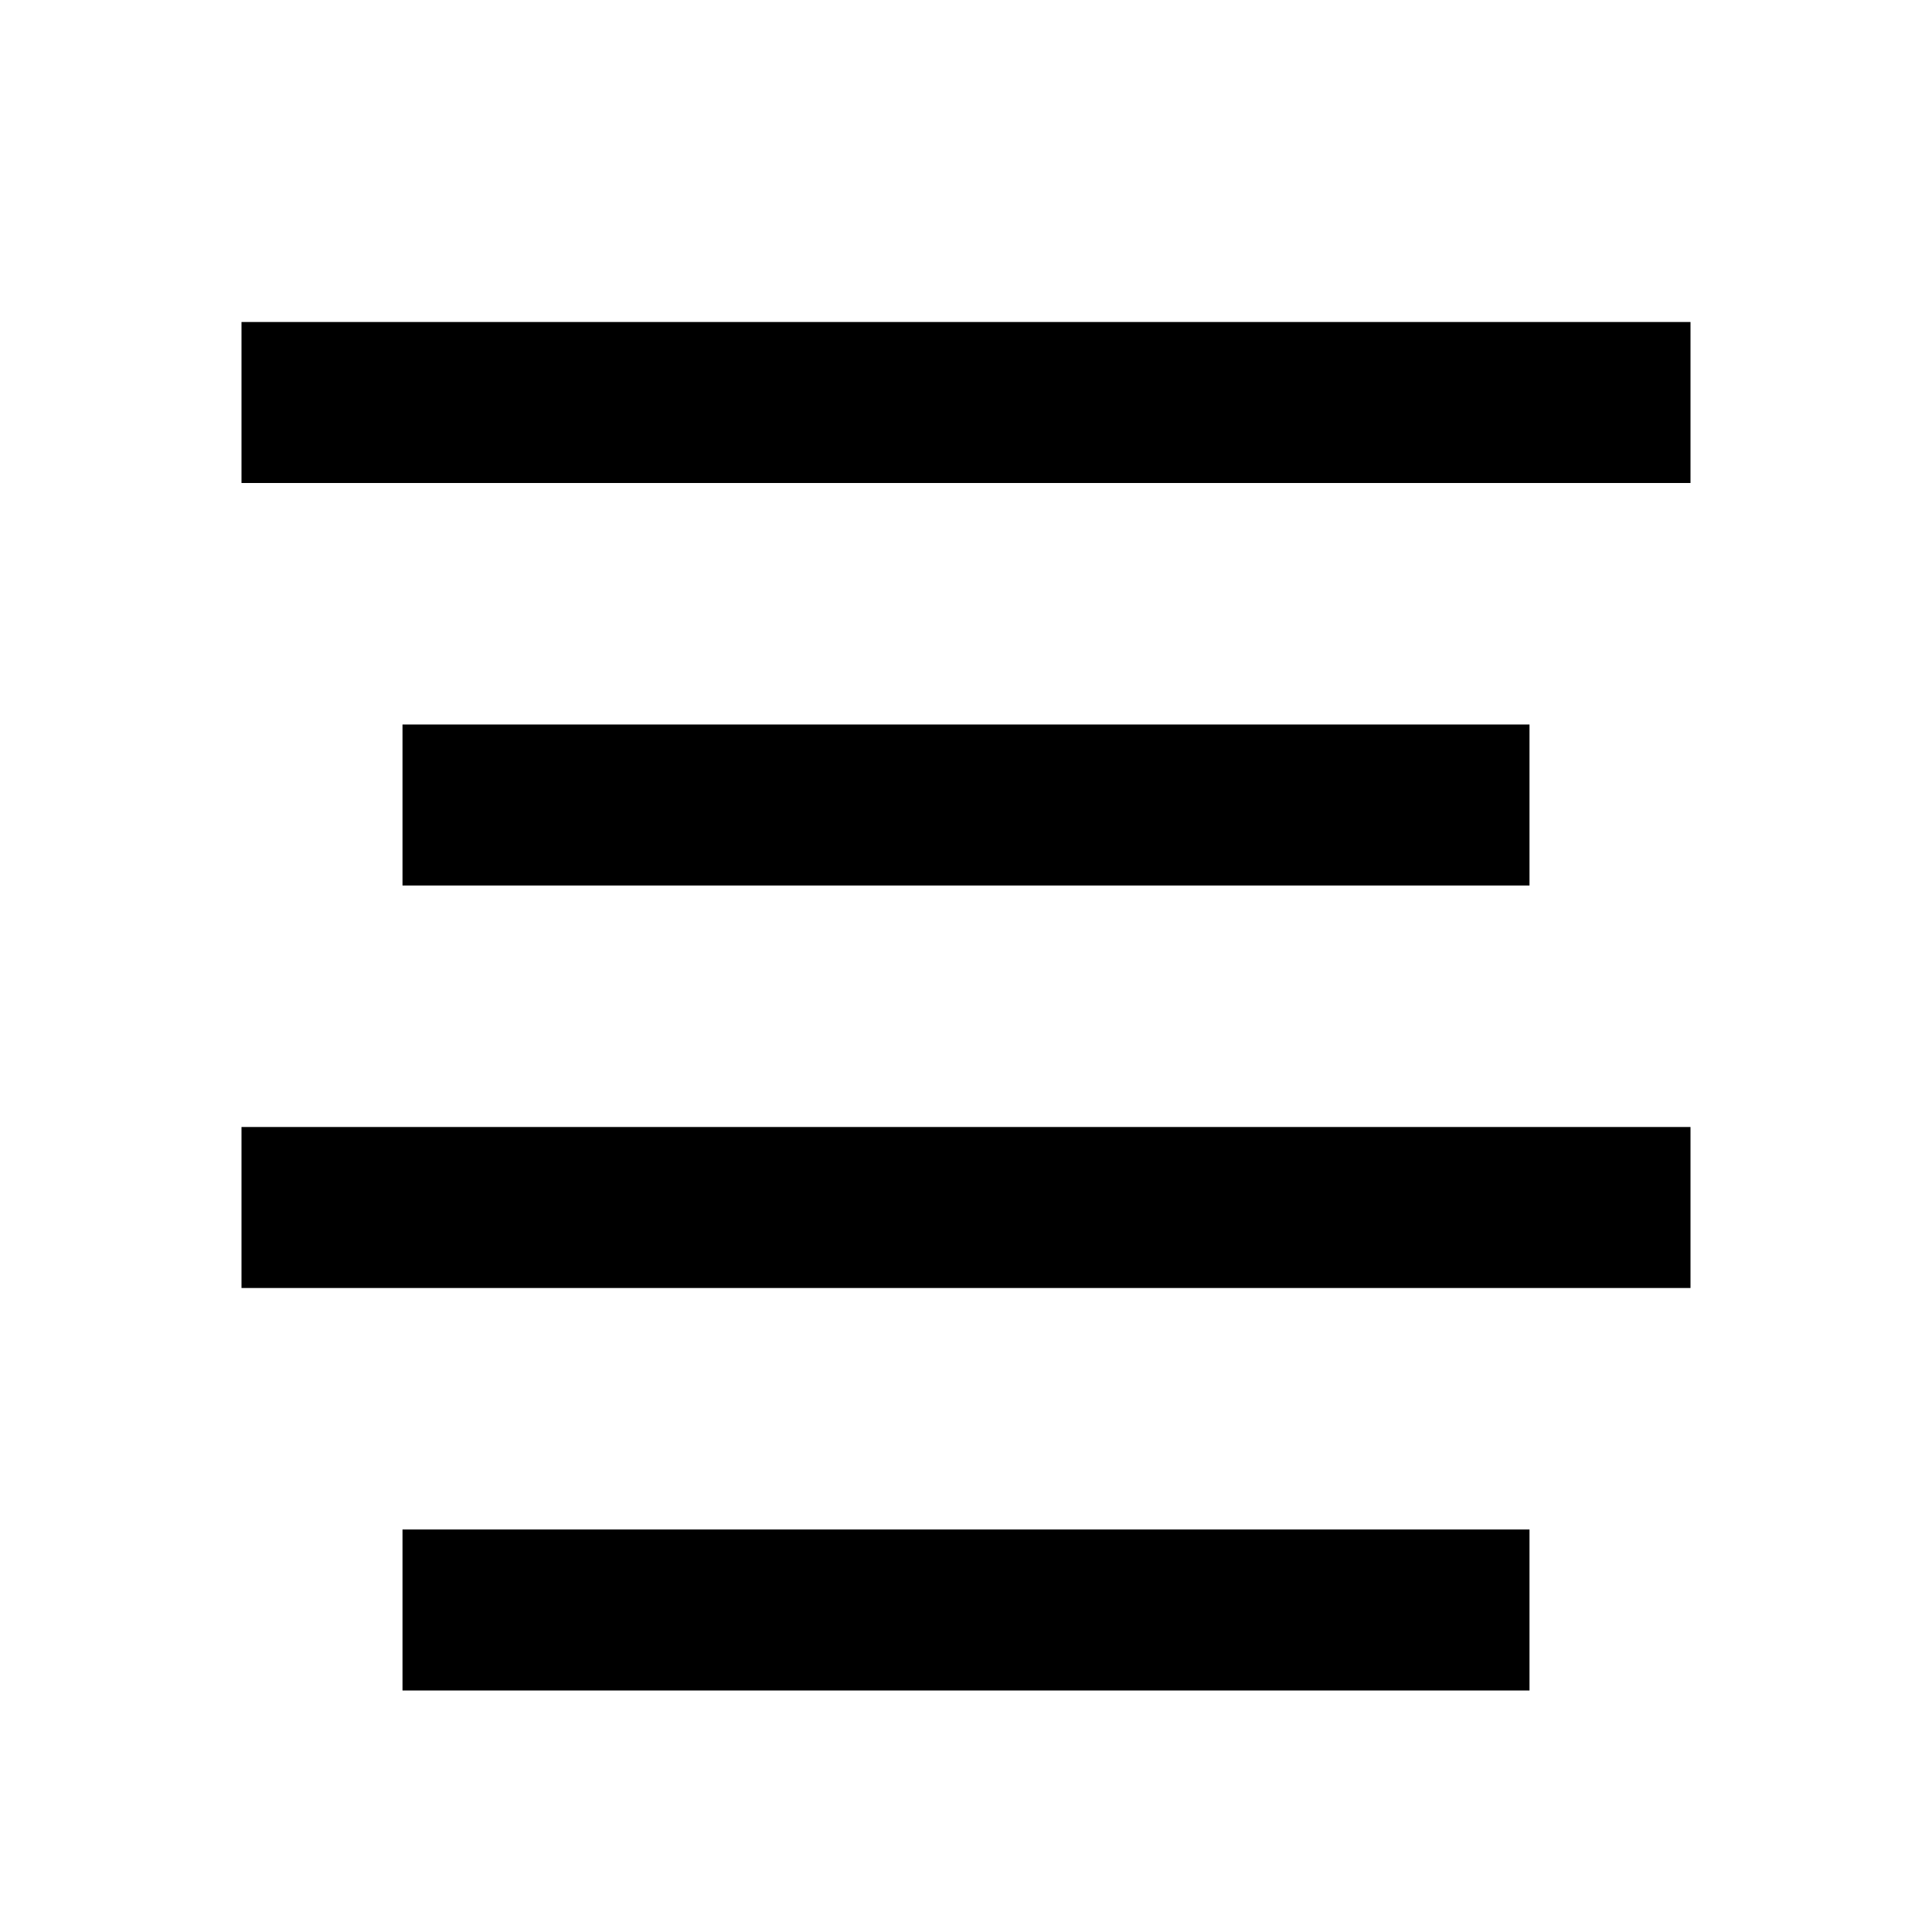
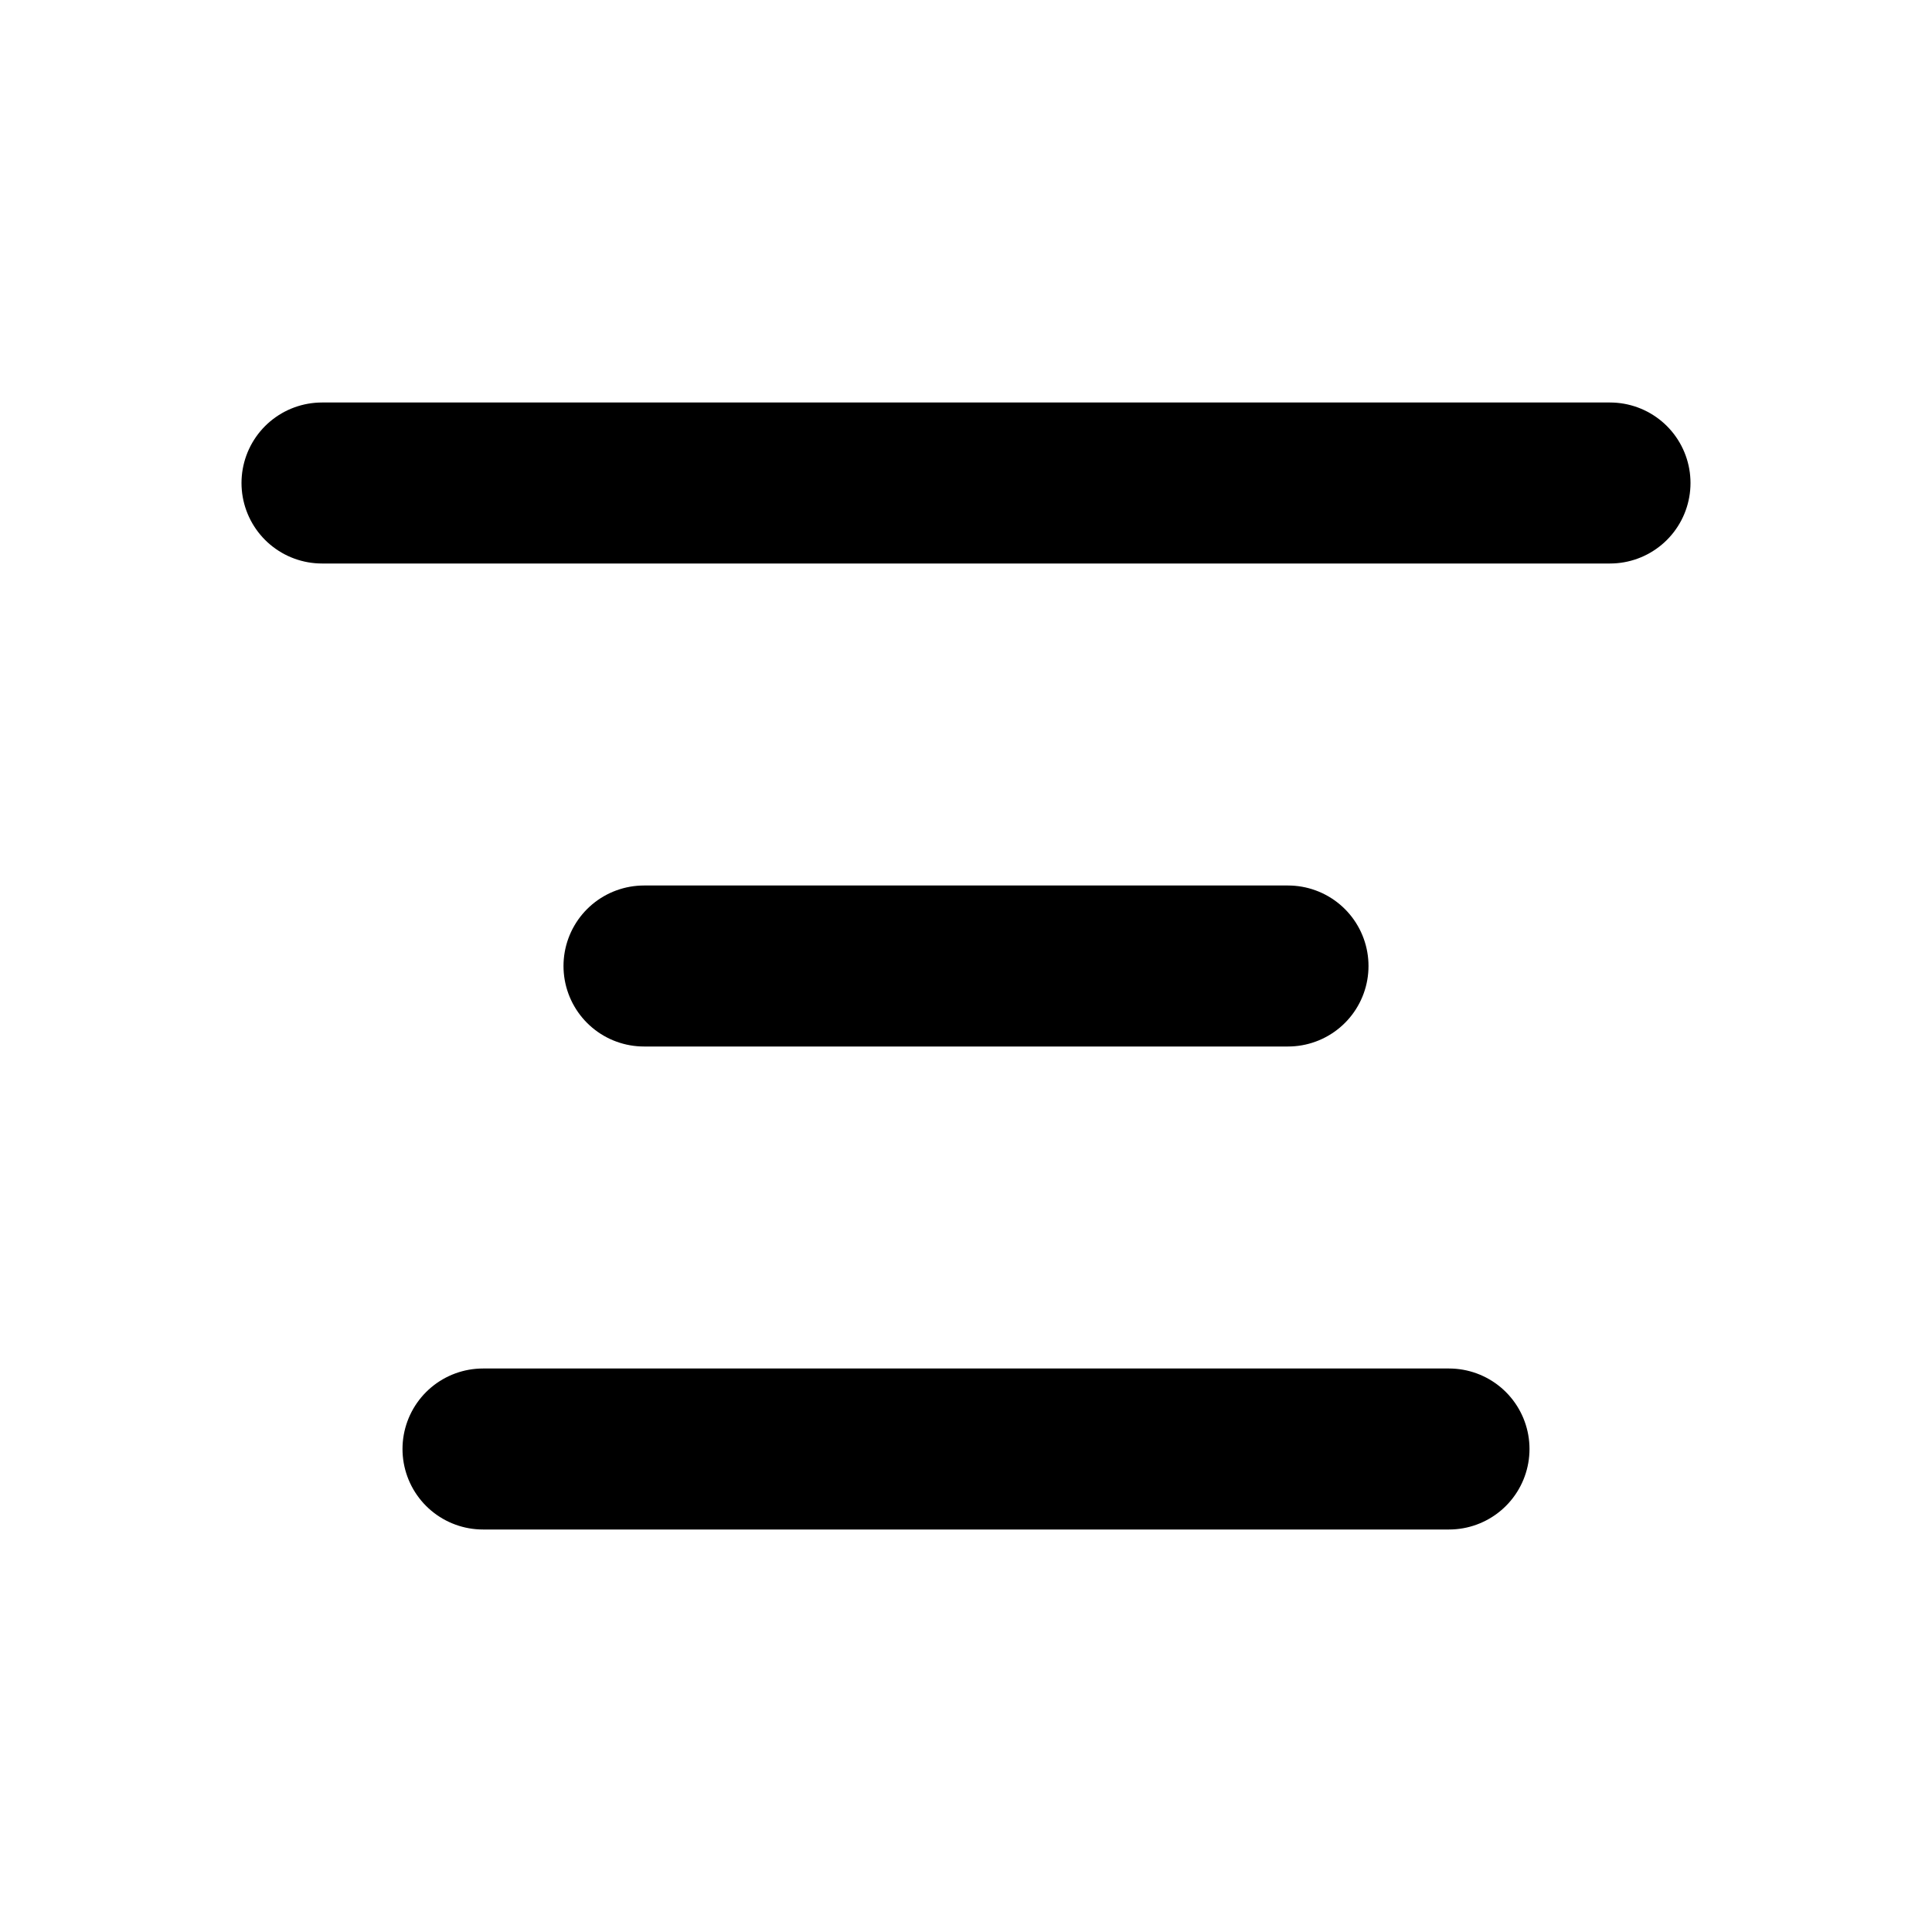
- <svg xmlns="http://www.w3.org/2000/svg" viewBox="0 0 24 24" fill="currentColor" aria-hidden="true" data-slot="icon">
-   <path d="M3 4H21V6H3V4ZM5 19H19V21H5V19ZM3 14H21V16H3V14ZM5 9H19V11H5V9Z" />
+ <svg xmlns="http://www.w3.org/2000/svg" viewBox="0 0 24 24" fill="none" stroke="currentColor" stroke-width="2" stroke-linecap="round" stroke-linejoin="round">
+   <path d="M4 6l16 0" />
+   <path d="M8 12l8 0" />
+   <path d="M6 18l12 0" />
</svg>
